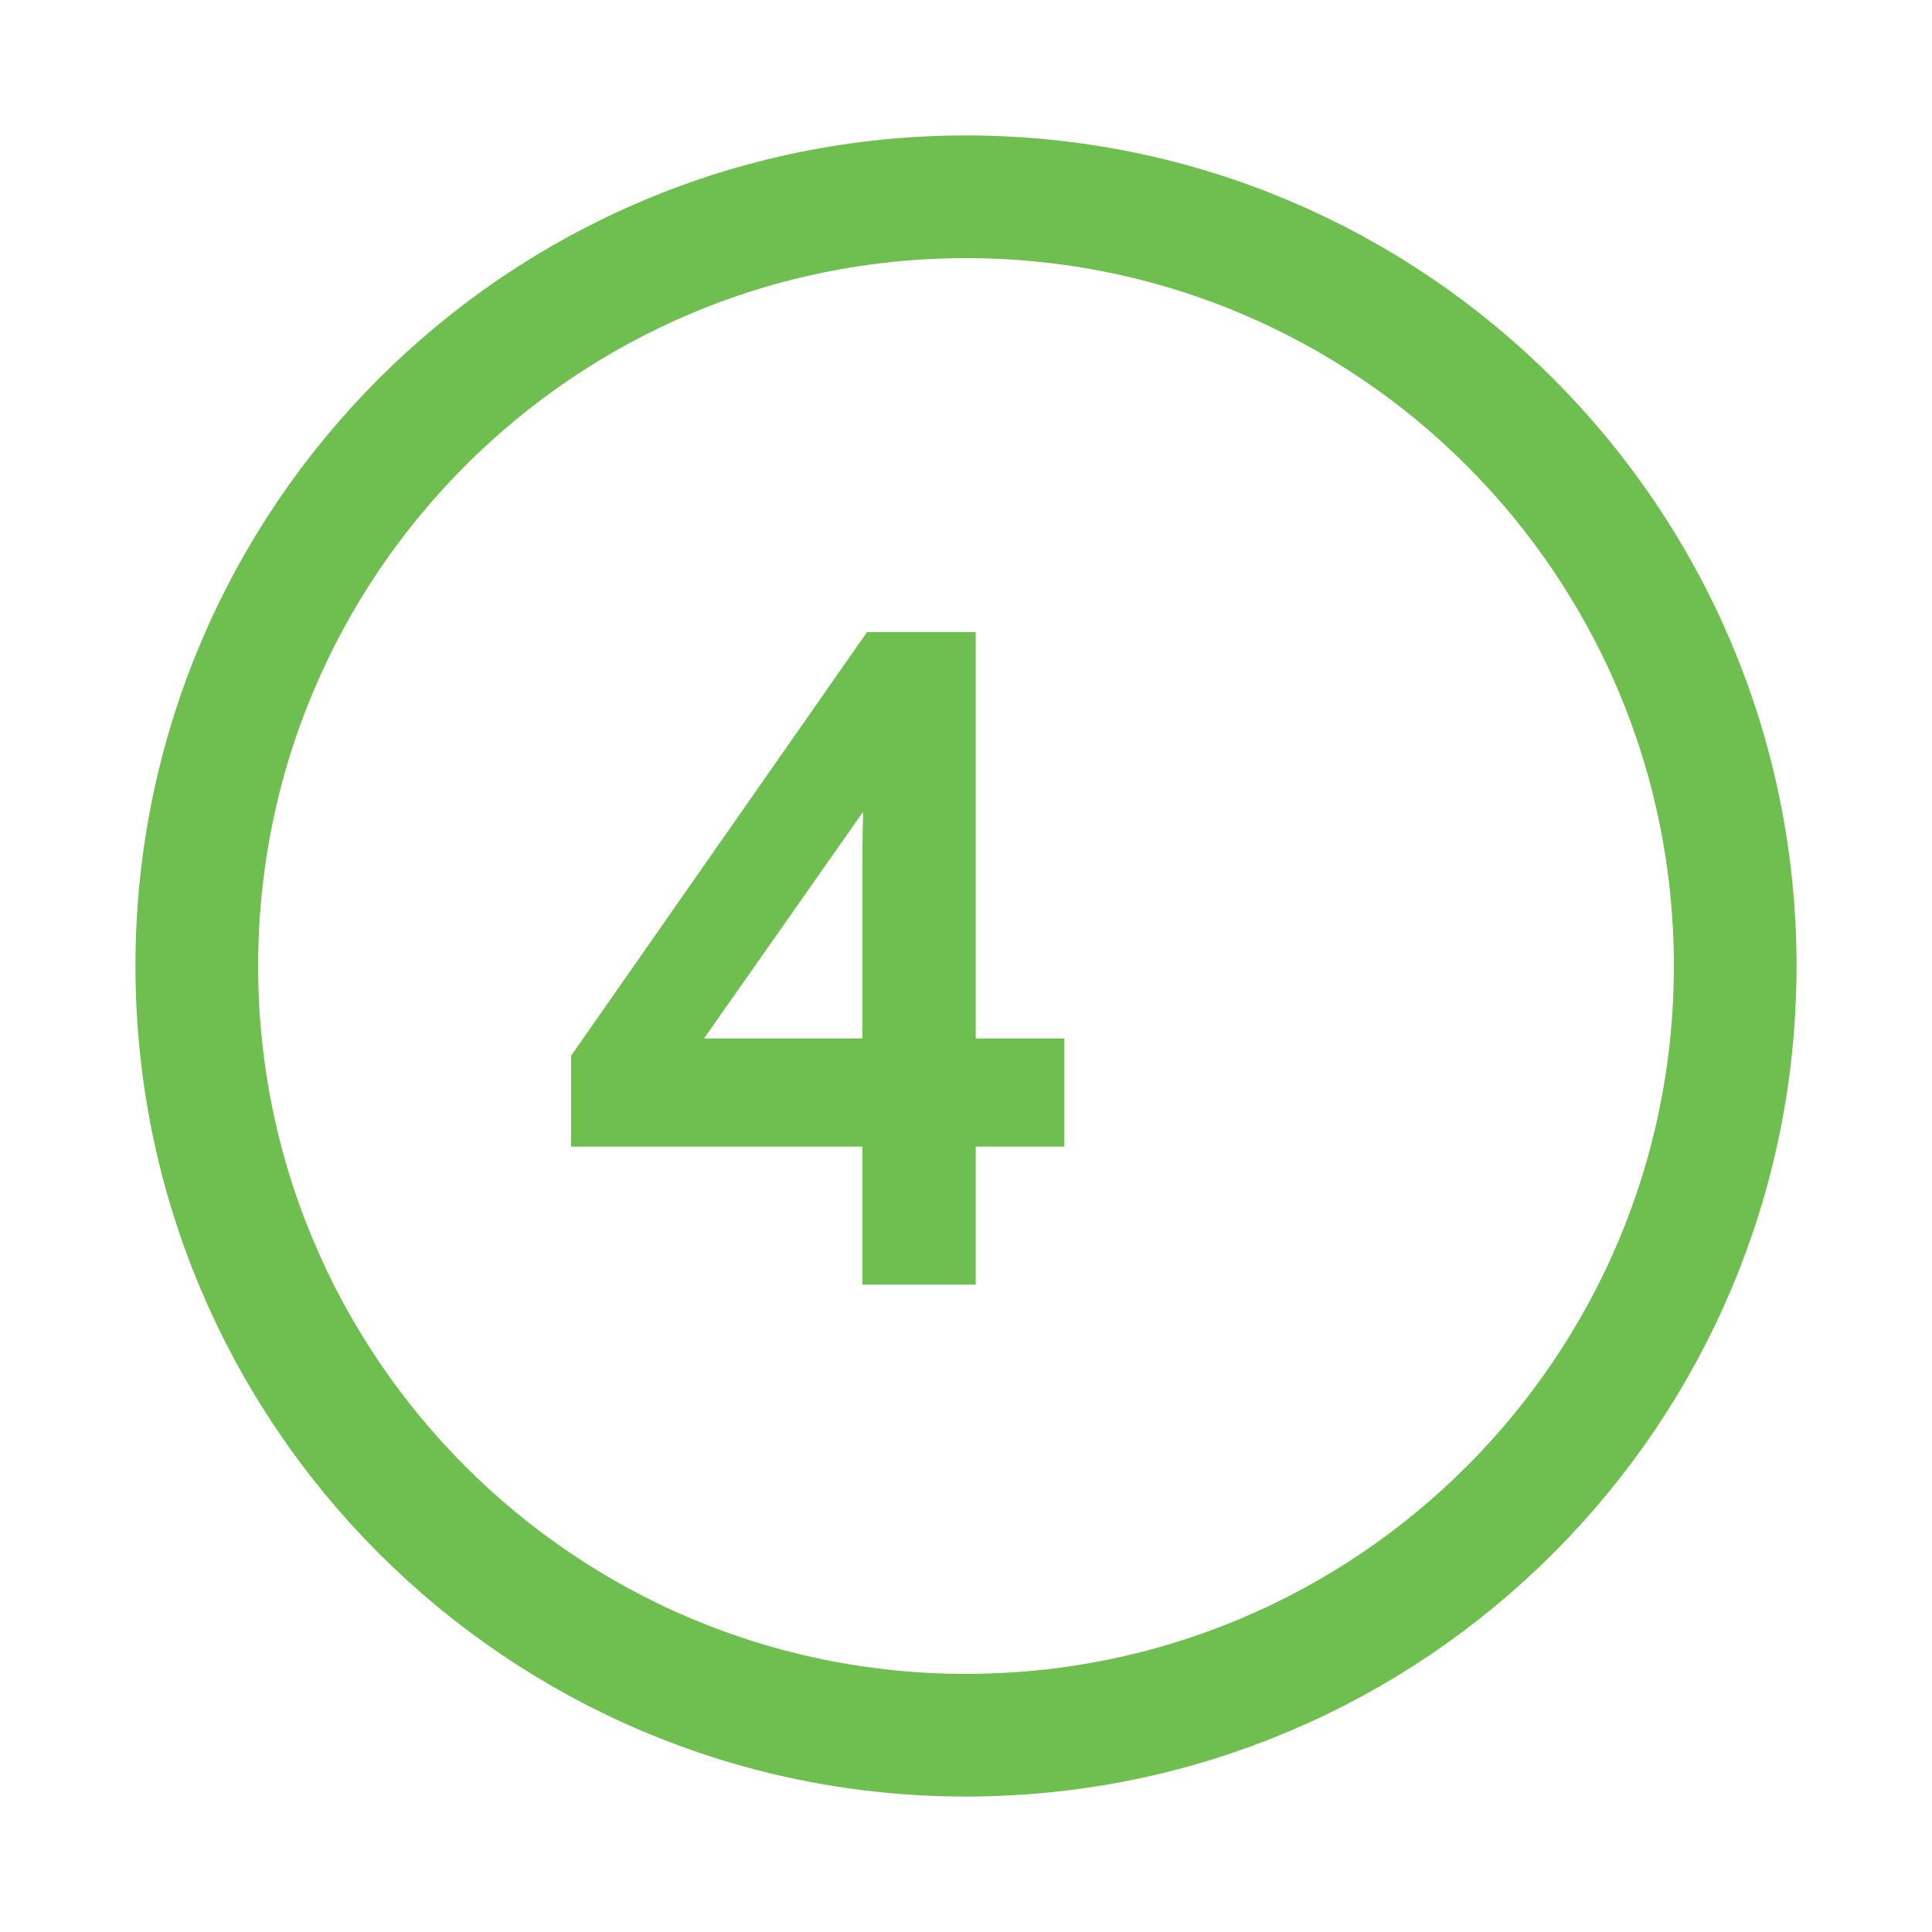
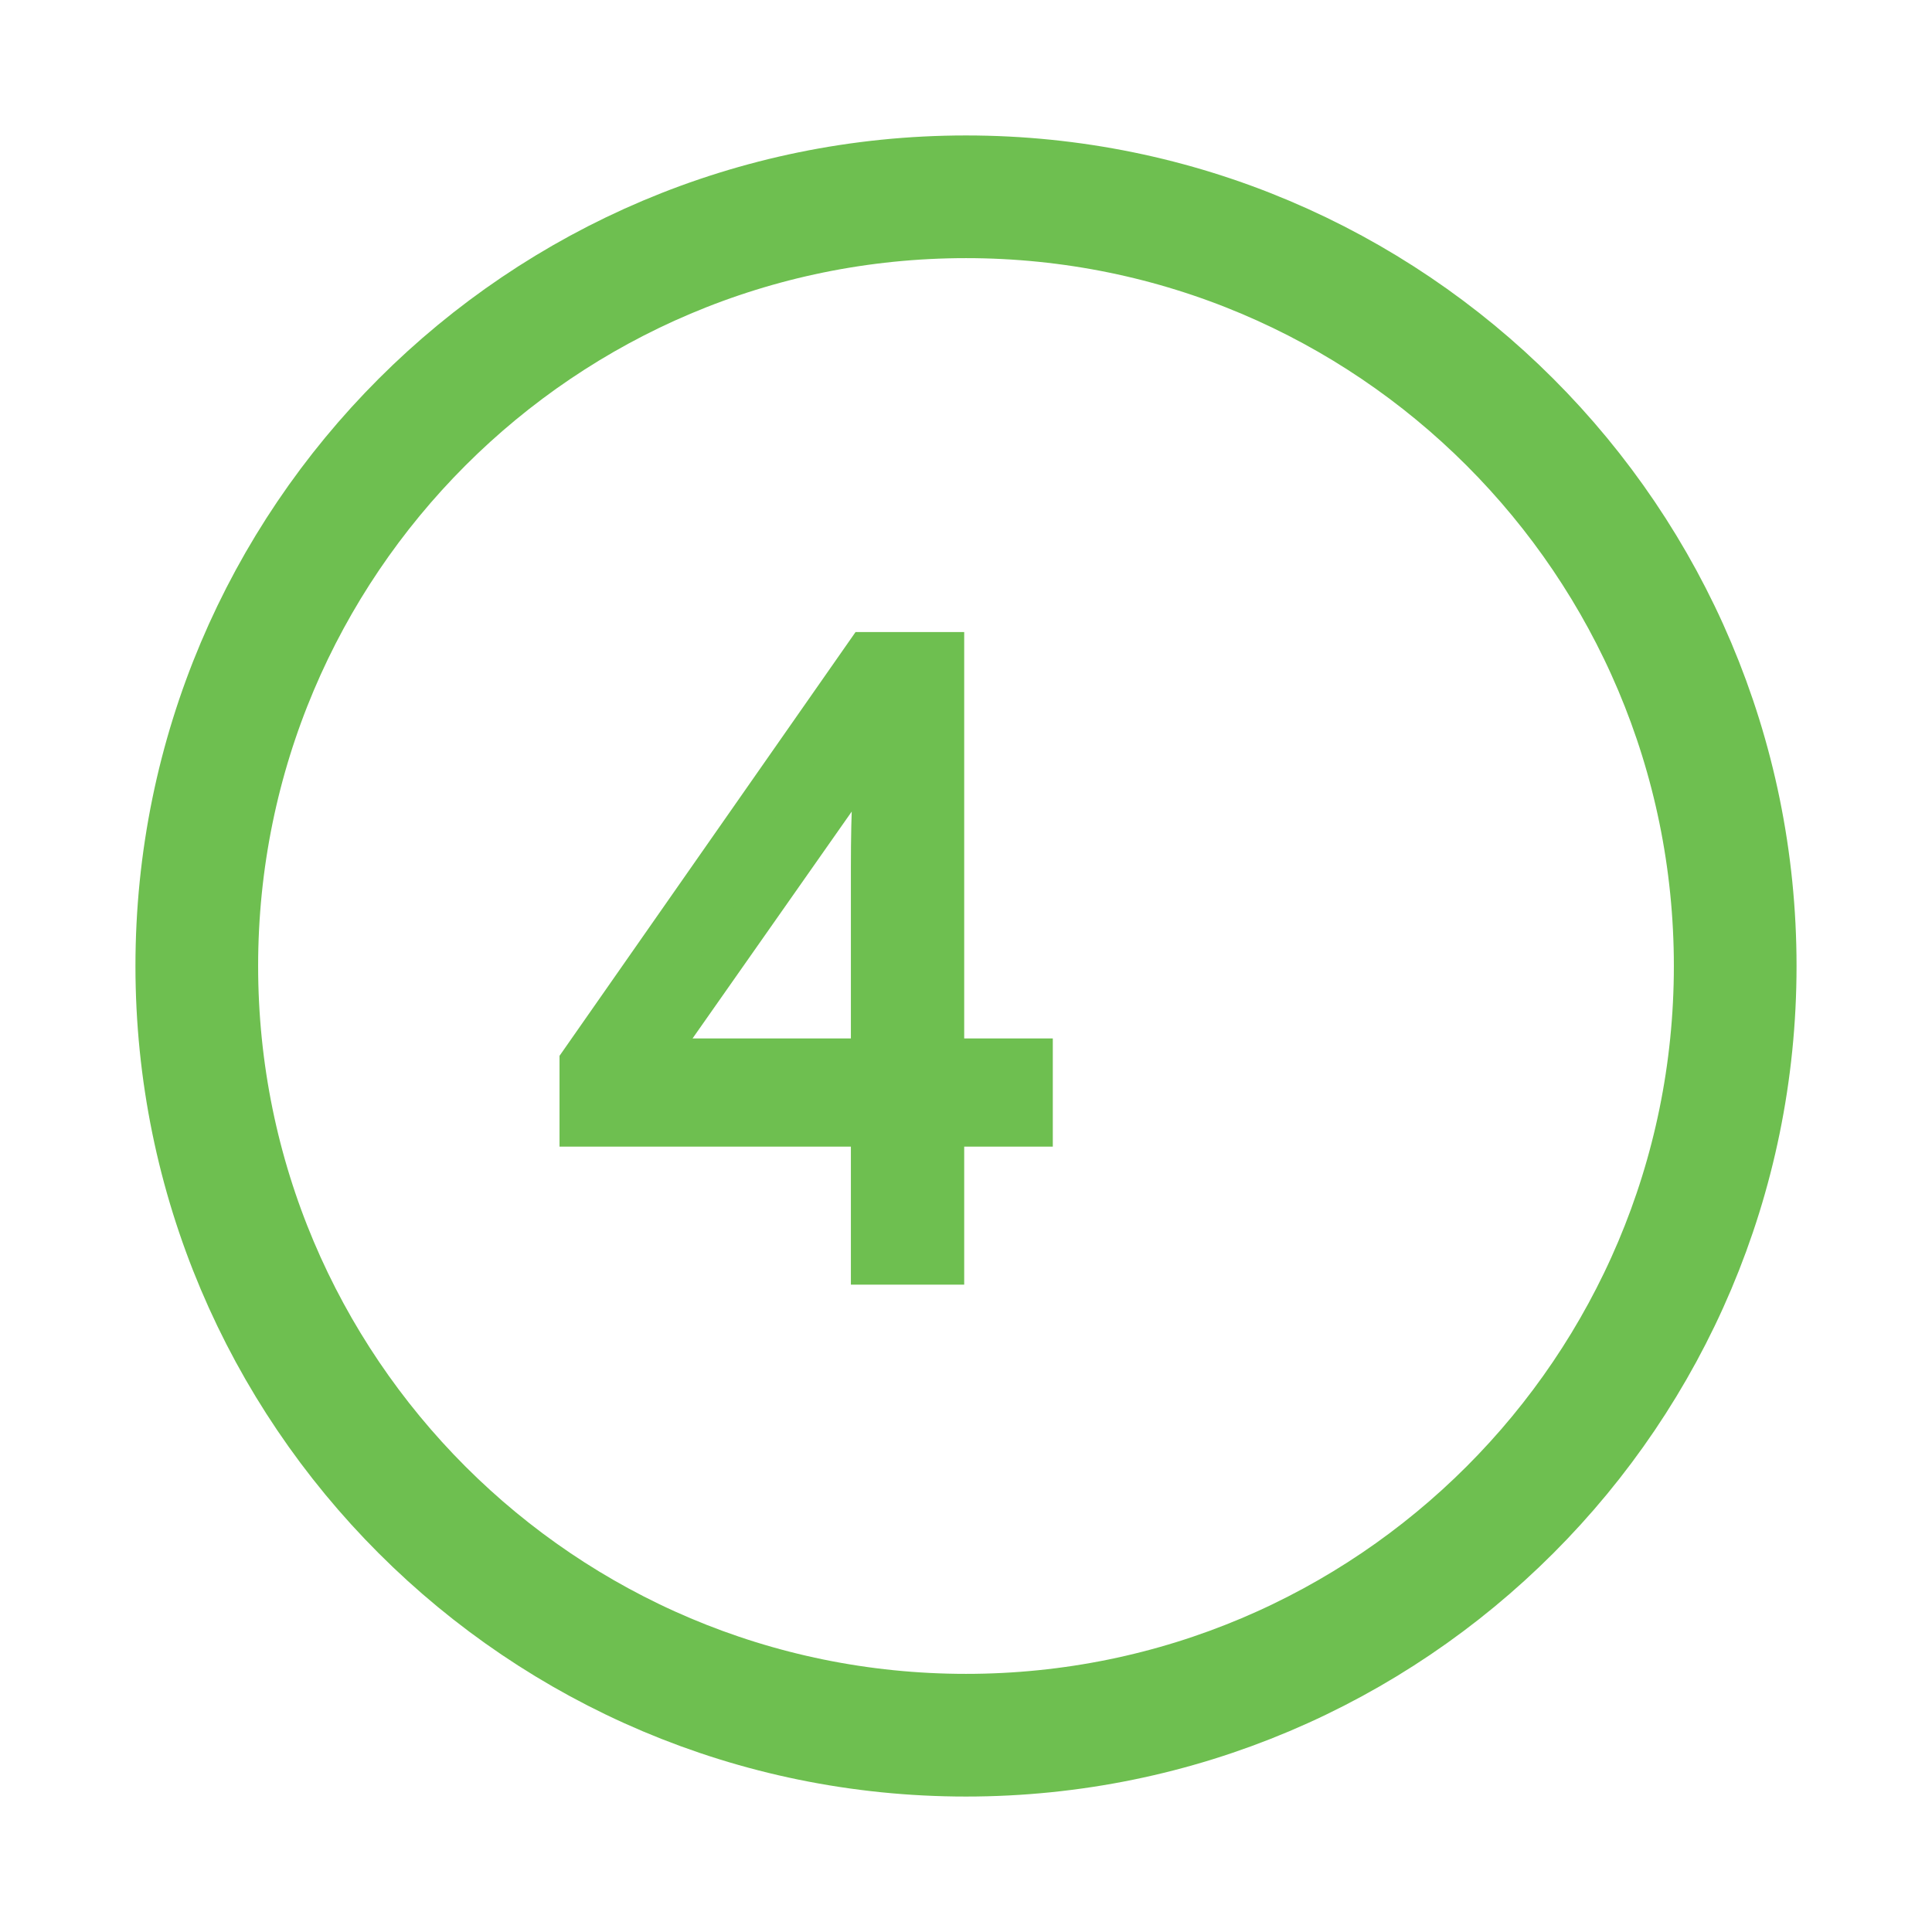
<svg xmlns="http://www.w3.org/2000/svg" width="4cm" height="4cm" viewBox="0 0 141.732 141.732" id="svg2" version="1.1">
-   <defs id="defs4">
-     <pattern y="0" x="0" height="6" width="6" patternUnits="userSpaceOnUse" id="EMFhbasepattern" />
-   </defs>
+   <defs id="defs4" />
  <g id="layer1" transform="translate(0,-910.6299)">
-     <circle style="opacity:1;fill:none;fill-opacity:1;fill-rule:evenodd;stroke:#6ebf50;stroke-width:9;stroke-linecap:butt;stroke-linejoin:miter;stroke-miterlimit:4;stroke-dasharray:none;stroke-opacity:1" id="path4136-6-2-6" cx="70.866" cy="981.496" r="56.429" />
-     <text xml:space="preserve" style="font-style:normal;font-weight:normal;font-size:17.5px;line-height:125%;font-family:sans-serif;text-align:center;letter-spacing:0px;word-spacing:0px;text-anchor:middle;fill:#6ebf50;fill-opacity:1;stroke:#6ebf50;stroke-width:3;stroke-linecap:butt;stroke-linejoin:miter;stroke-miterlimit:4;stroke-dasharray:none;stroke-opacity:1;" x="71.329" y="1003.371" id="text4138-8-6-4">
-       <tspan id="tspan4140-4-1-9" x="71.329" y="1003.371" style="font-style:normal;font-variant:normal;font-weight:normal;font-stretch:normal;font-size:62.5px;font-family:Montserrat;-inkscape-font-specification:Montserrat;fill:#6ebf50;fill-opacity:1;stroke:#6ebf50;stroke-width:3;stroke-miterlimit:4;stroke-dasharray:none;stroke-opacity:1;">4</tspan>
-     </text>
+     <g transform="translate(-1.301274,-2.5721177e-5)" id="g2534">
+       <circle r="56.429" cy="981.496" cx="72.167" id="path4136-6-2-6" style="opacity:1;fill:none;fill-opacity:1;fill-rule:evenodd;stroke:#6ebf50;stroke-width:9;stroke-linecap:butt;stroke-linejoin:miter;stroke-miterlimit:4;stroke-dasharray:none;stroke-opacity:1" />
+       <text id="text4138-8-6-4" y="1003.371" x="71.329" style="font-style:normal;font-weight:normal;line-height:0%;font-family:sans-serif;text-align:center;letter-spacing:0px;word-spacing:0px;text-anchor:middle;fill:#6ebf50;fill-opacity:1;stroke:#6ebf50;stroke-width:3;stroke-linecap:butt;stroke-linejoin:miter;stroke-miterlimit:4;stroke-dasharray:none;stroke-opacity:1" xml:space="preserve">
+         <tspan style="font-style:normal;font-variant:normal;font-weight:normal;font-stretch:normal;font-size:62.5px;line-height:1.25;font-family:Montserrat;-inkscape-font-specification:Montserrat;fill:#6ebf50;fill-opacity:1;stroke:#6ebf50;stroke-width:3;stroke-miterlimit:4;stroke-dasharray:none;stroke-opacity:1" y="1003.371" x="71.329" id="tspan4140-4-1-9">4</tspan>
+       </text>
+     </g>
  </g>
</svg>
